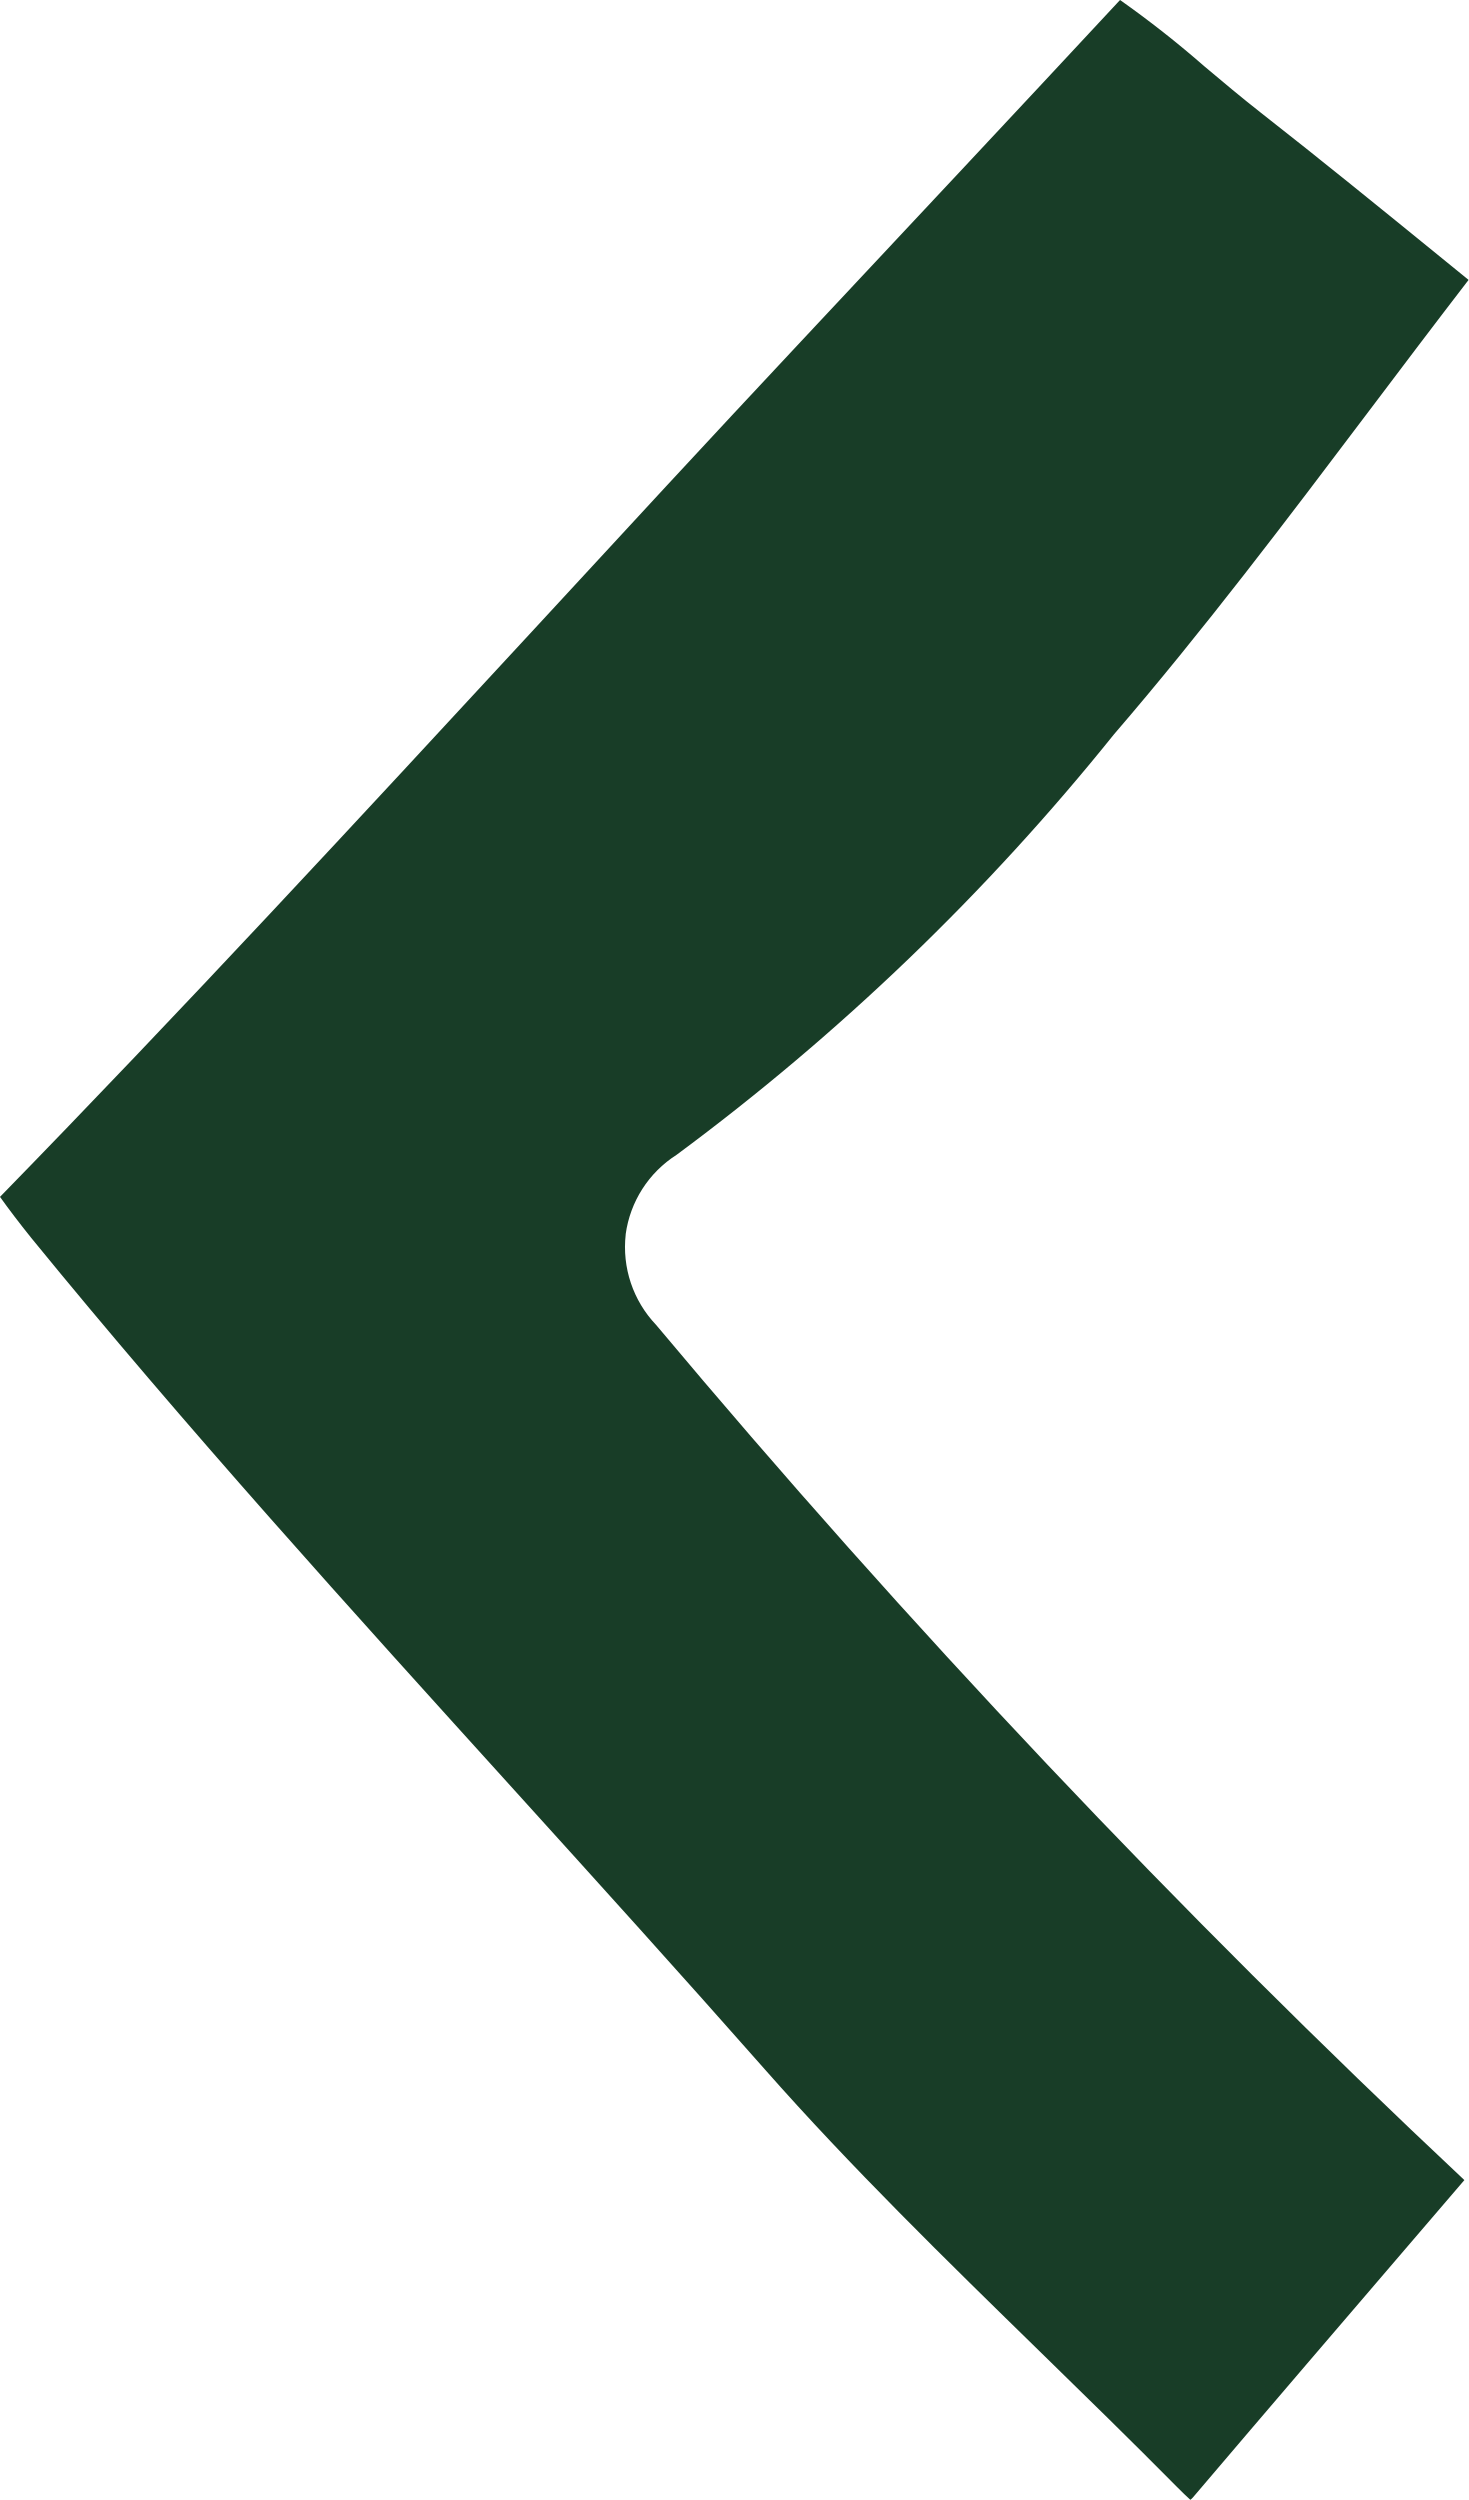
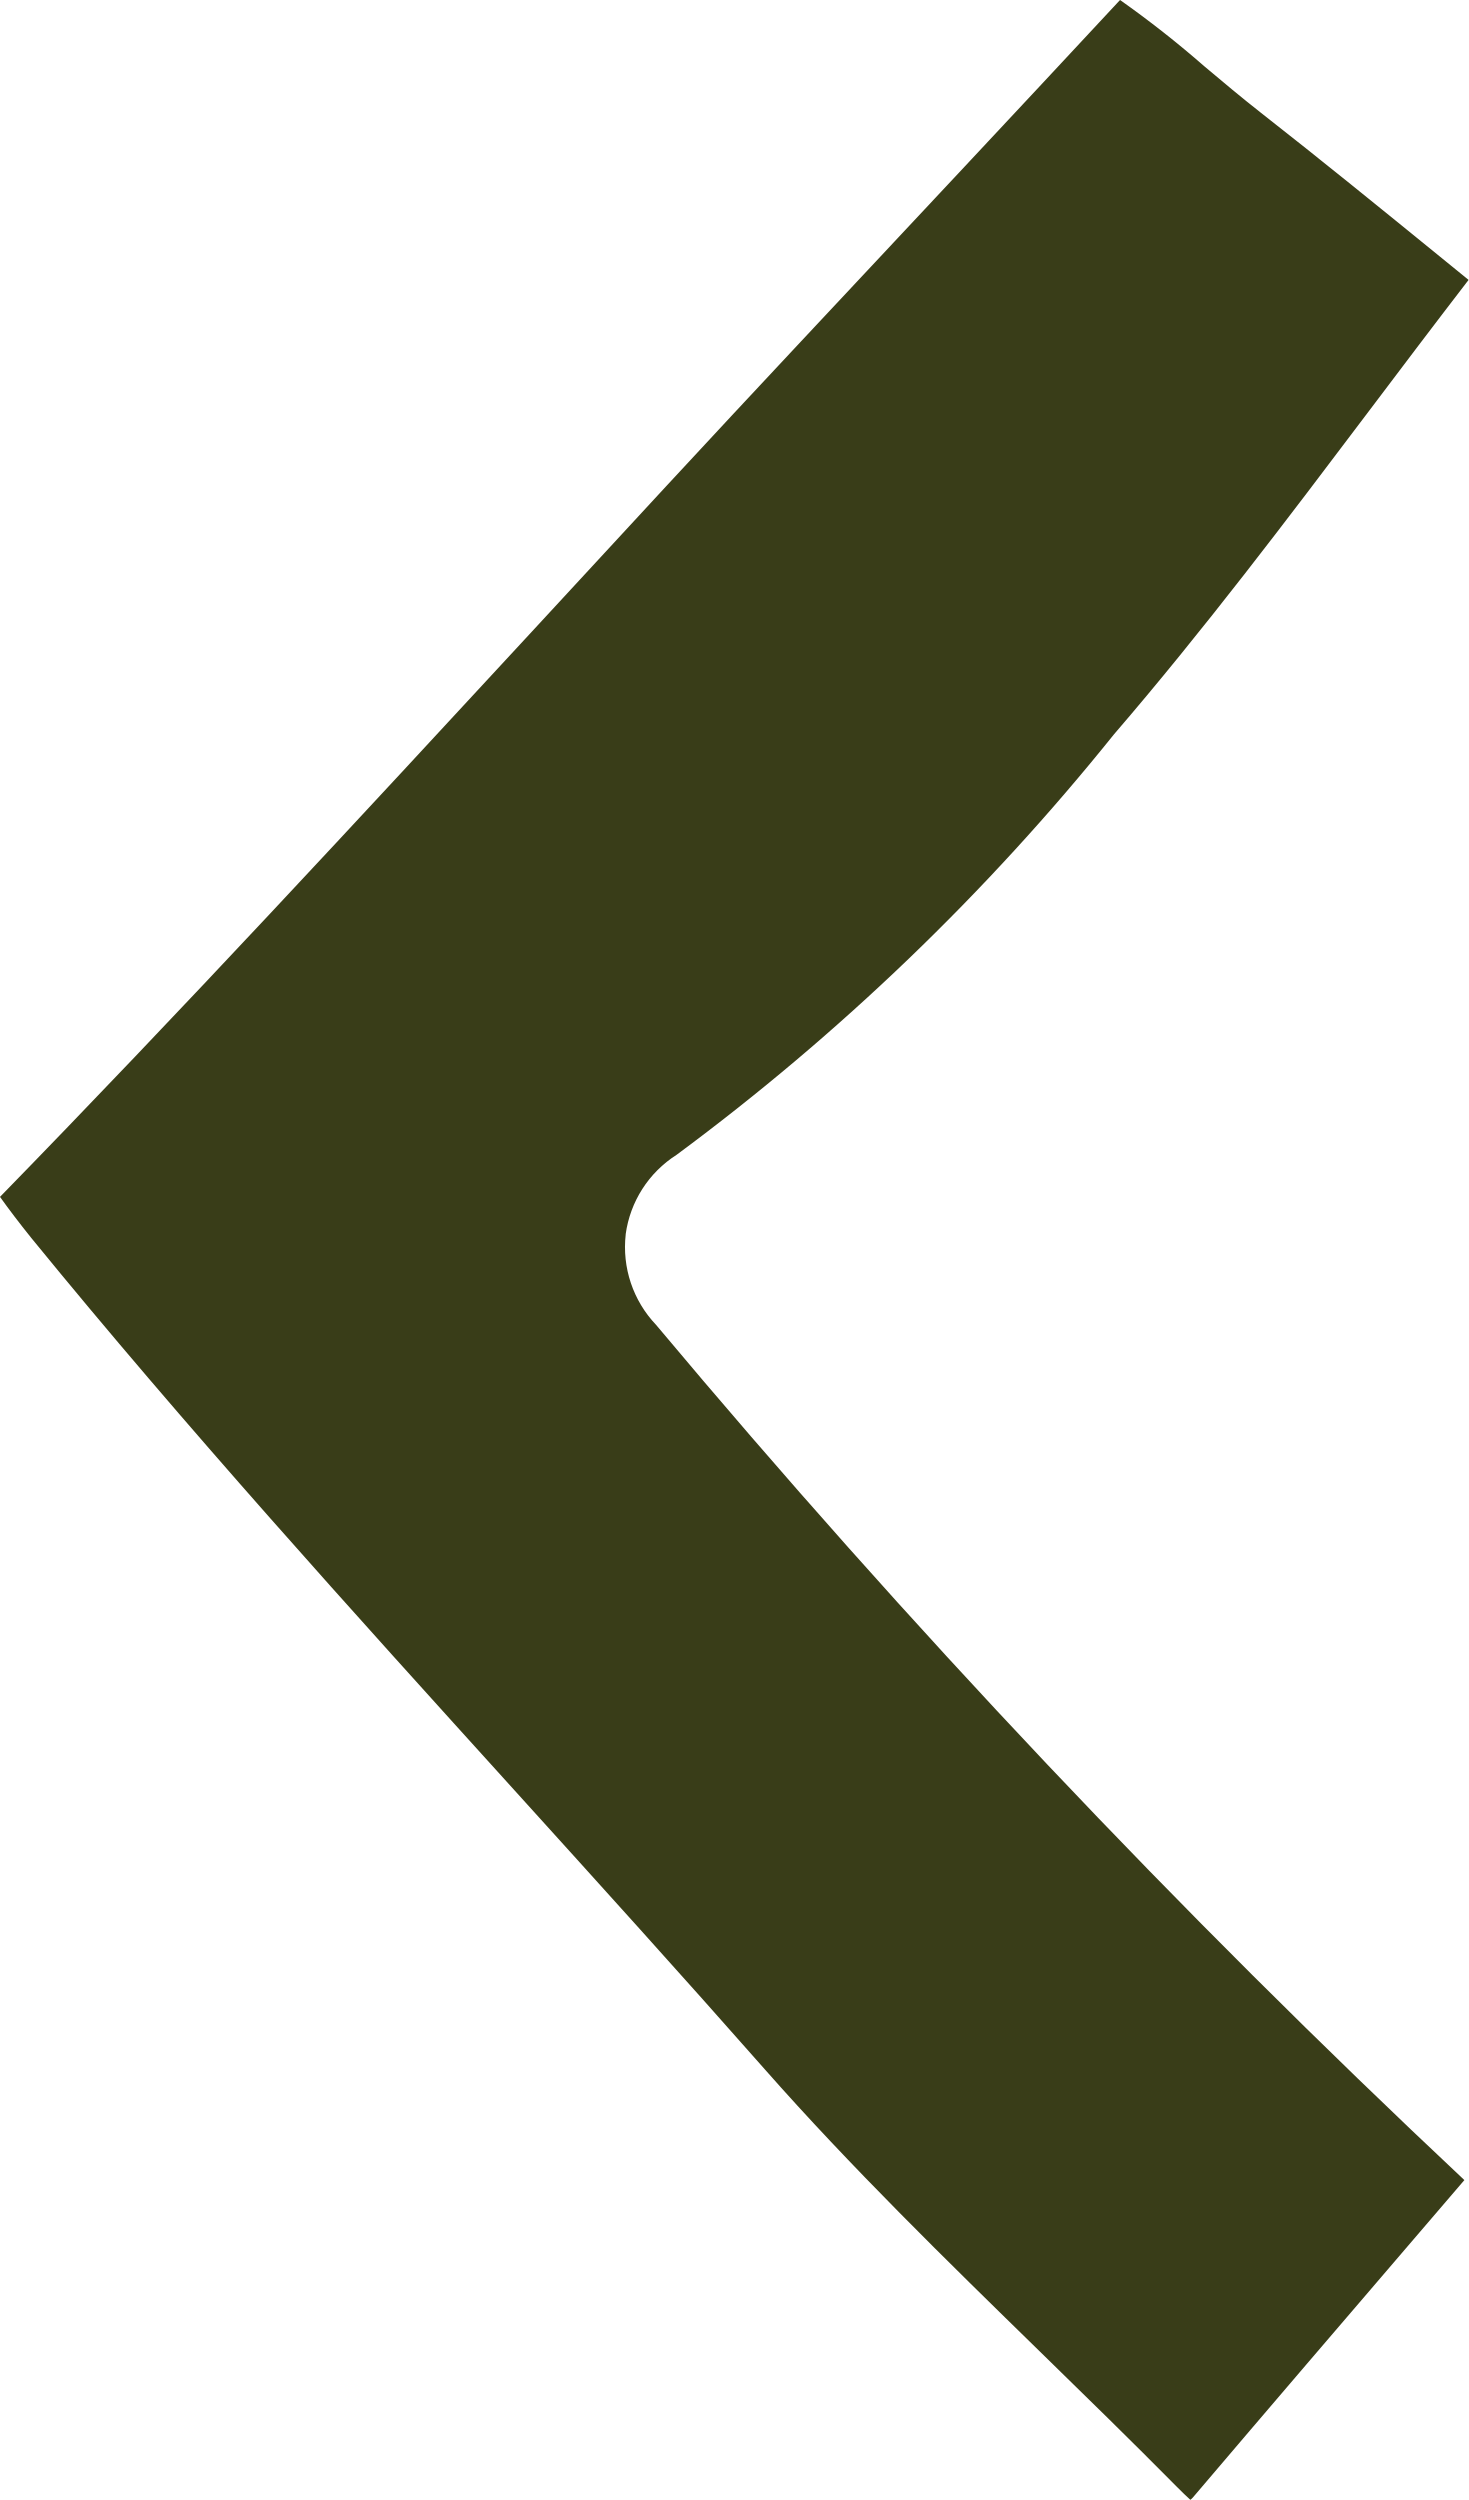
<svg xmlns="http://www.w3.org/2000/svg" id="Group_4" data-name="Group 4" width="32.897" height="56" viewBox="0 0 32.897 56">
  <defs>
    <clipPath id="clip-path">
      <rect id="Rectangle_2" data-name="Rectangle 2" width="32.897" height="56" fill="#183d27" />
    </clipPath>
  </defs>
  <g id="Group_3" data-name="Group 3" clip-path="url(#clip-path)">
-     <path id="Path_2" data-name="Path 2" d="M14.015,27.649a2.512,2.512,0,0,1,1.139-1.78,53.017,53.017,0,0,0,9.8-9.421C26.95,14.13,28.841,11.624,30.67,9.2c.726-.963,1.472-1.95,2.226-2.93l-.651-.53c-1.309-1.065-2.663-2.167-4.007-3.219-.436-.342-.852-.692-1.255-1.031A23.212,23.212,0,0,0,25.089,0c-2.3,2.475-4.6,4.927-7.143,7.644-2.018,2.154-4.057,4.362-6.028,6.5C8.053,18.325,4.063,22.646,0,26.81c.2.281.429.581.7.919C4.154,31.965,7.9,36.1,11.522,40.1c1.847,2.041,3.758,4.151,5.613,6.257,1.923,2.182,4.075,4.283,6.157,6.316,1.011.987,2.056,2.007,3.072,3.034.113.114.213.21.3.289a.391.391,0,0,0,.057-.053c1.686-1.983,3.407-3.99,5.071-5.931l1.01-1.178A220.182,220.182,0,0,1,14.695,29.676a2.526,2.526,0,0,1-.679-2.026" fill="#183d27" />
+     <path id="Path_2" data-name="Path 2" d="M14.015,27.649a2.512,2.512,0,0,1,1.139-1.78,53.017,53.017,0,0,0,9.8-9.421C26.95,14.13,28.841,11.624,30.67,9.2c.726-.963,1.472-1.95,2.226-2.93l-.651-.53c-1.309-1.065-2.663-2.167-4.007-3.219-.436-.342-.852-.692-1.255-1.031A23.212,23.212,0,0,0,25.089,0c-2.3,2.475-4.6,4.927-7.143,7.644-2.018,2.154-4.057,4.362-6.028,6.5C8.053,18.325,4.063,22.646,0,26.81c.2.281.429.581.7.919C4.154,31.965,7.9,36.1,11.522,40.1c1.847,2.041,3.758,4.151,5.613,6.257,1.923,2.182,4.075,4.283,6.157,6.316,1.011.987,2.056,2.007,3.072,3.034.113.114.213.21.3.289a.391.391,0,0,0,.057-.053c1.686-1.983,3.407-3.99,5.071-5.931l1.01-1.178A220.182,220.182,0,0,1,14.695,29.676a2.526,2.526,0,0,1-.679-2.026" fill="#393d18" />
  </g>
</svg>
